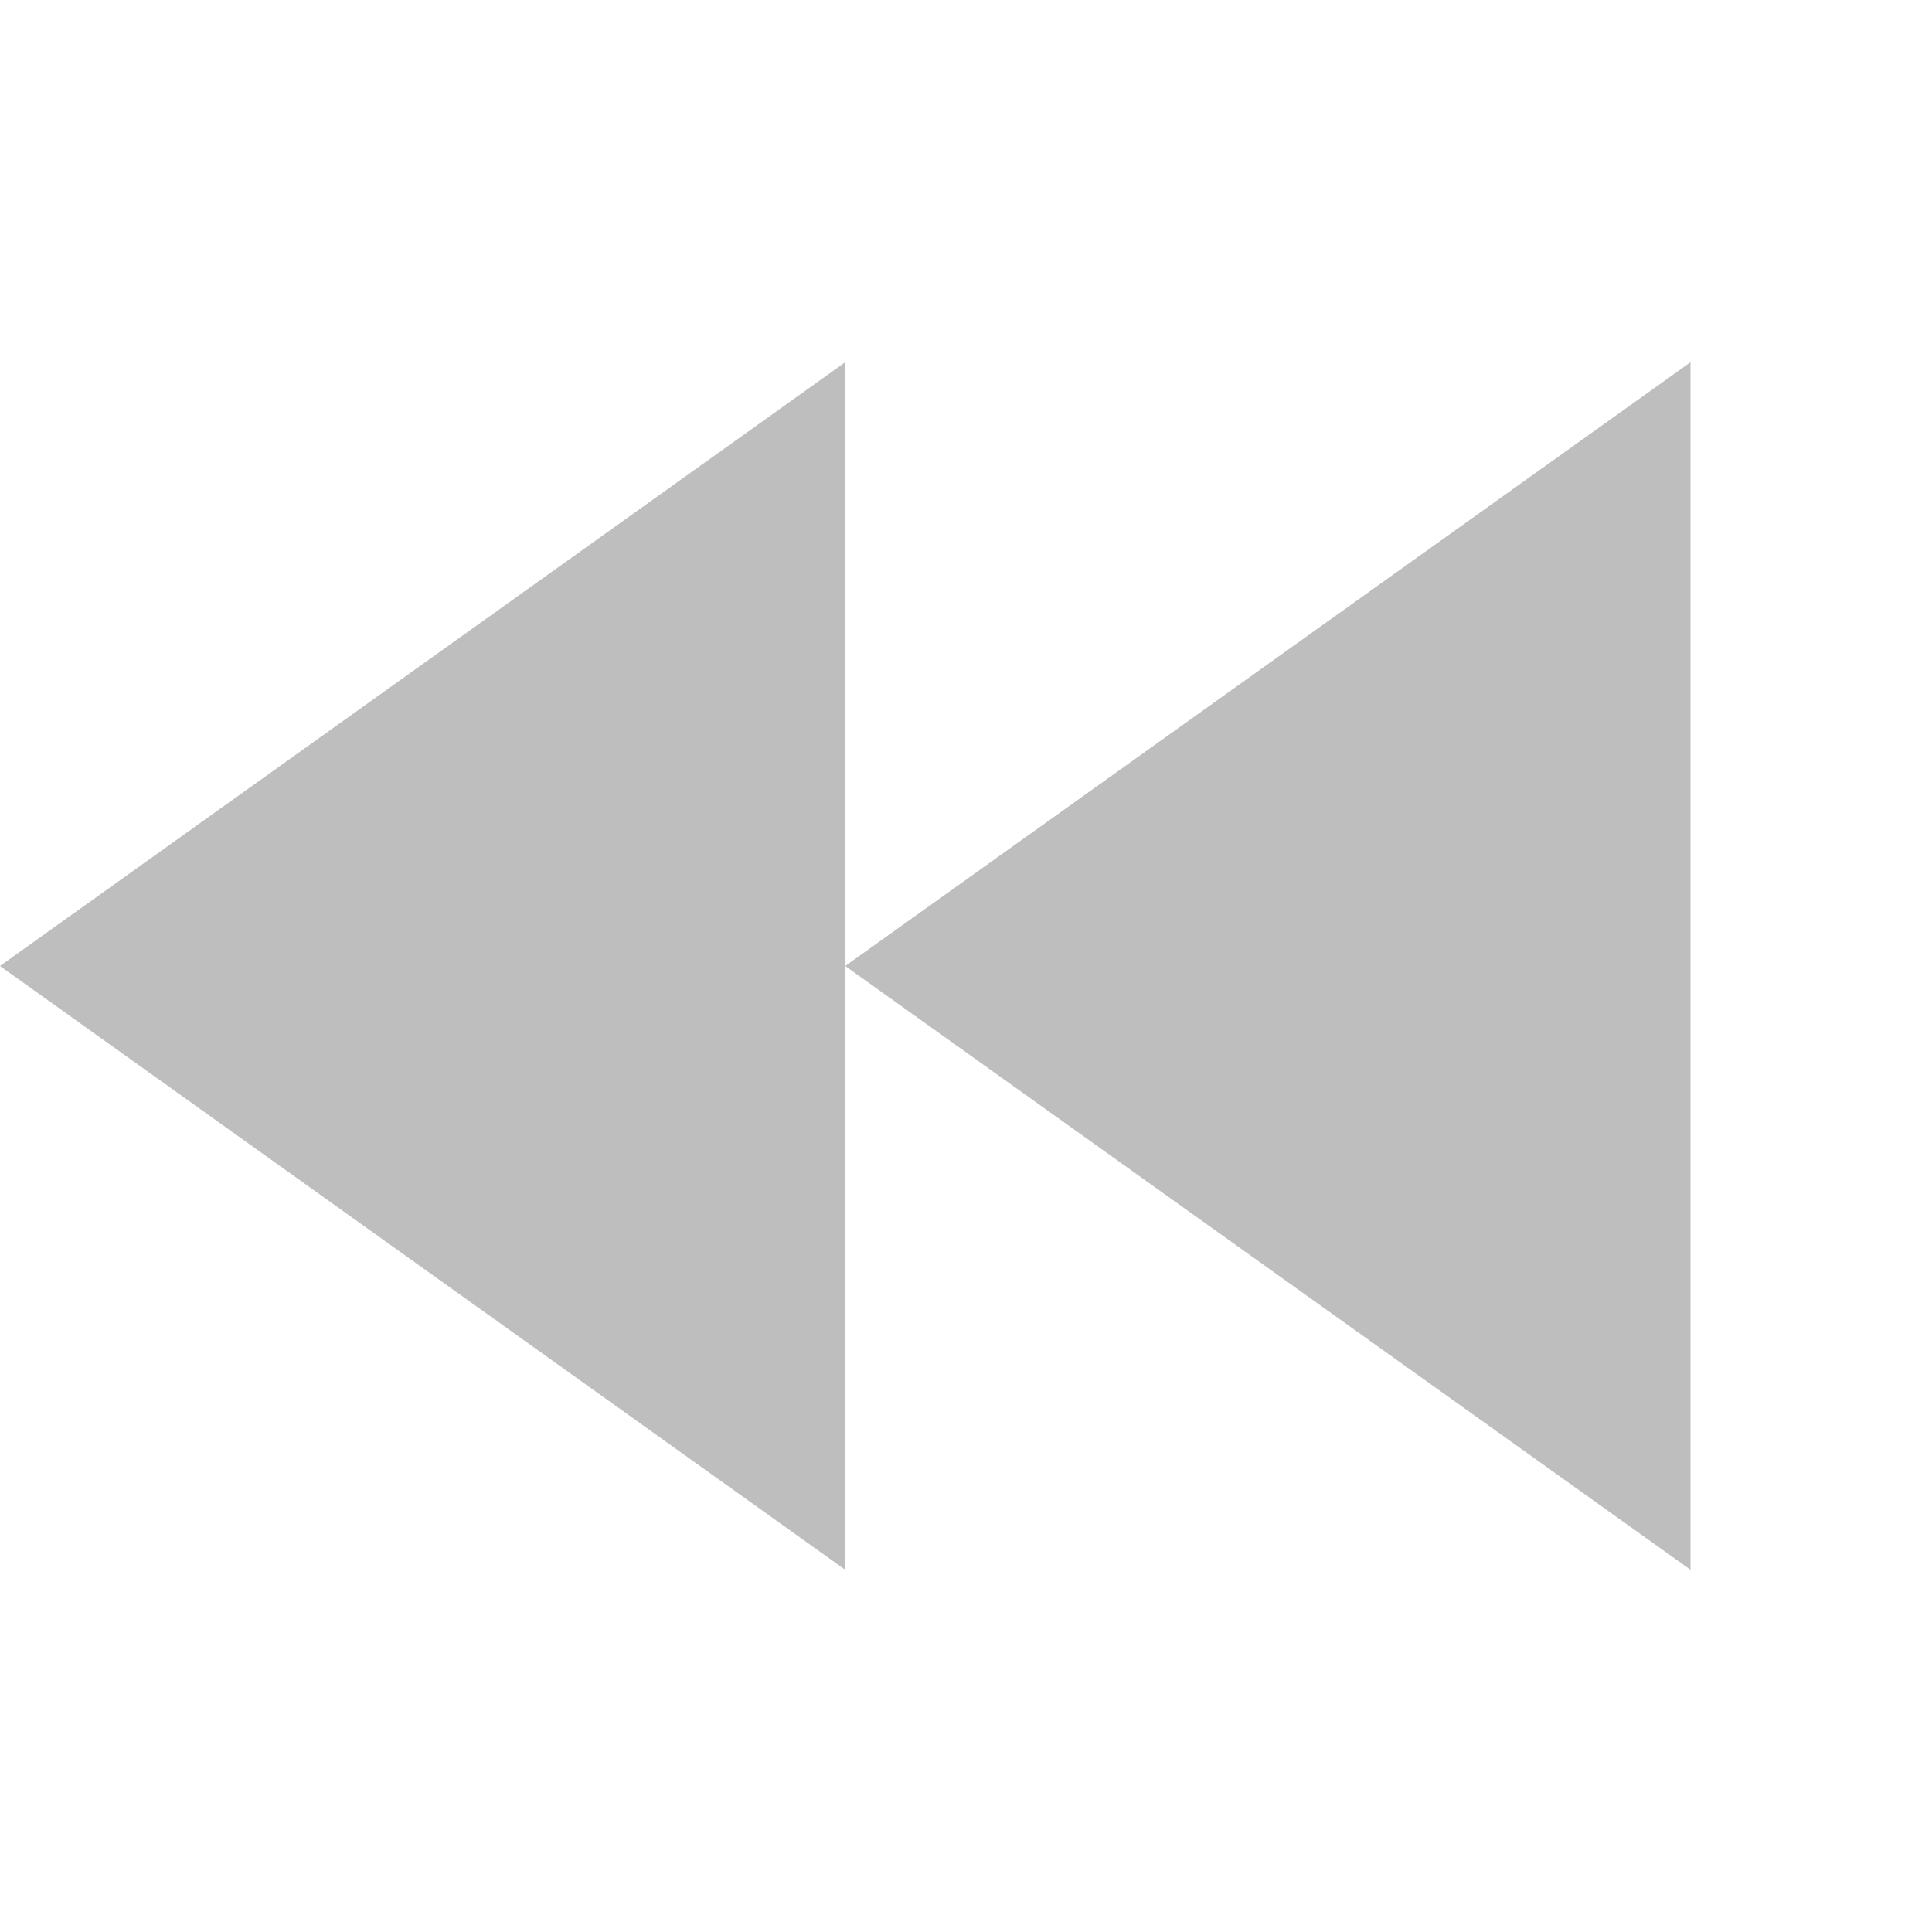
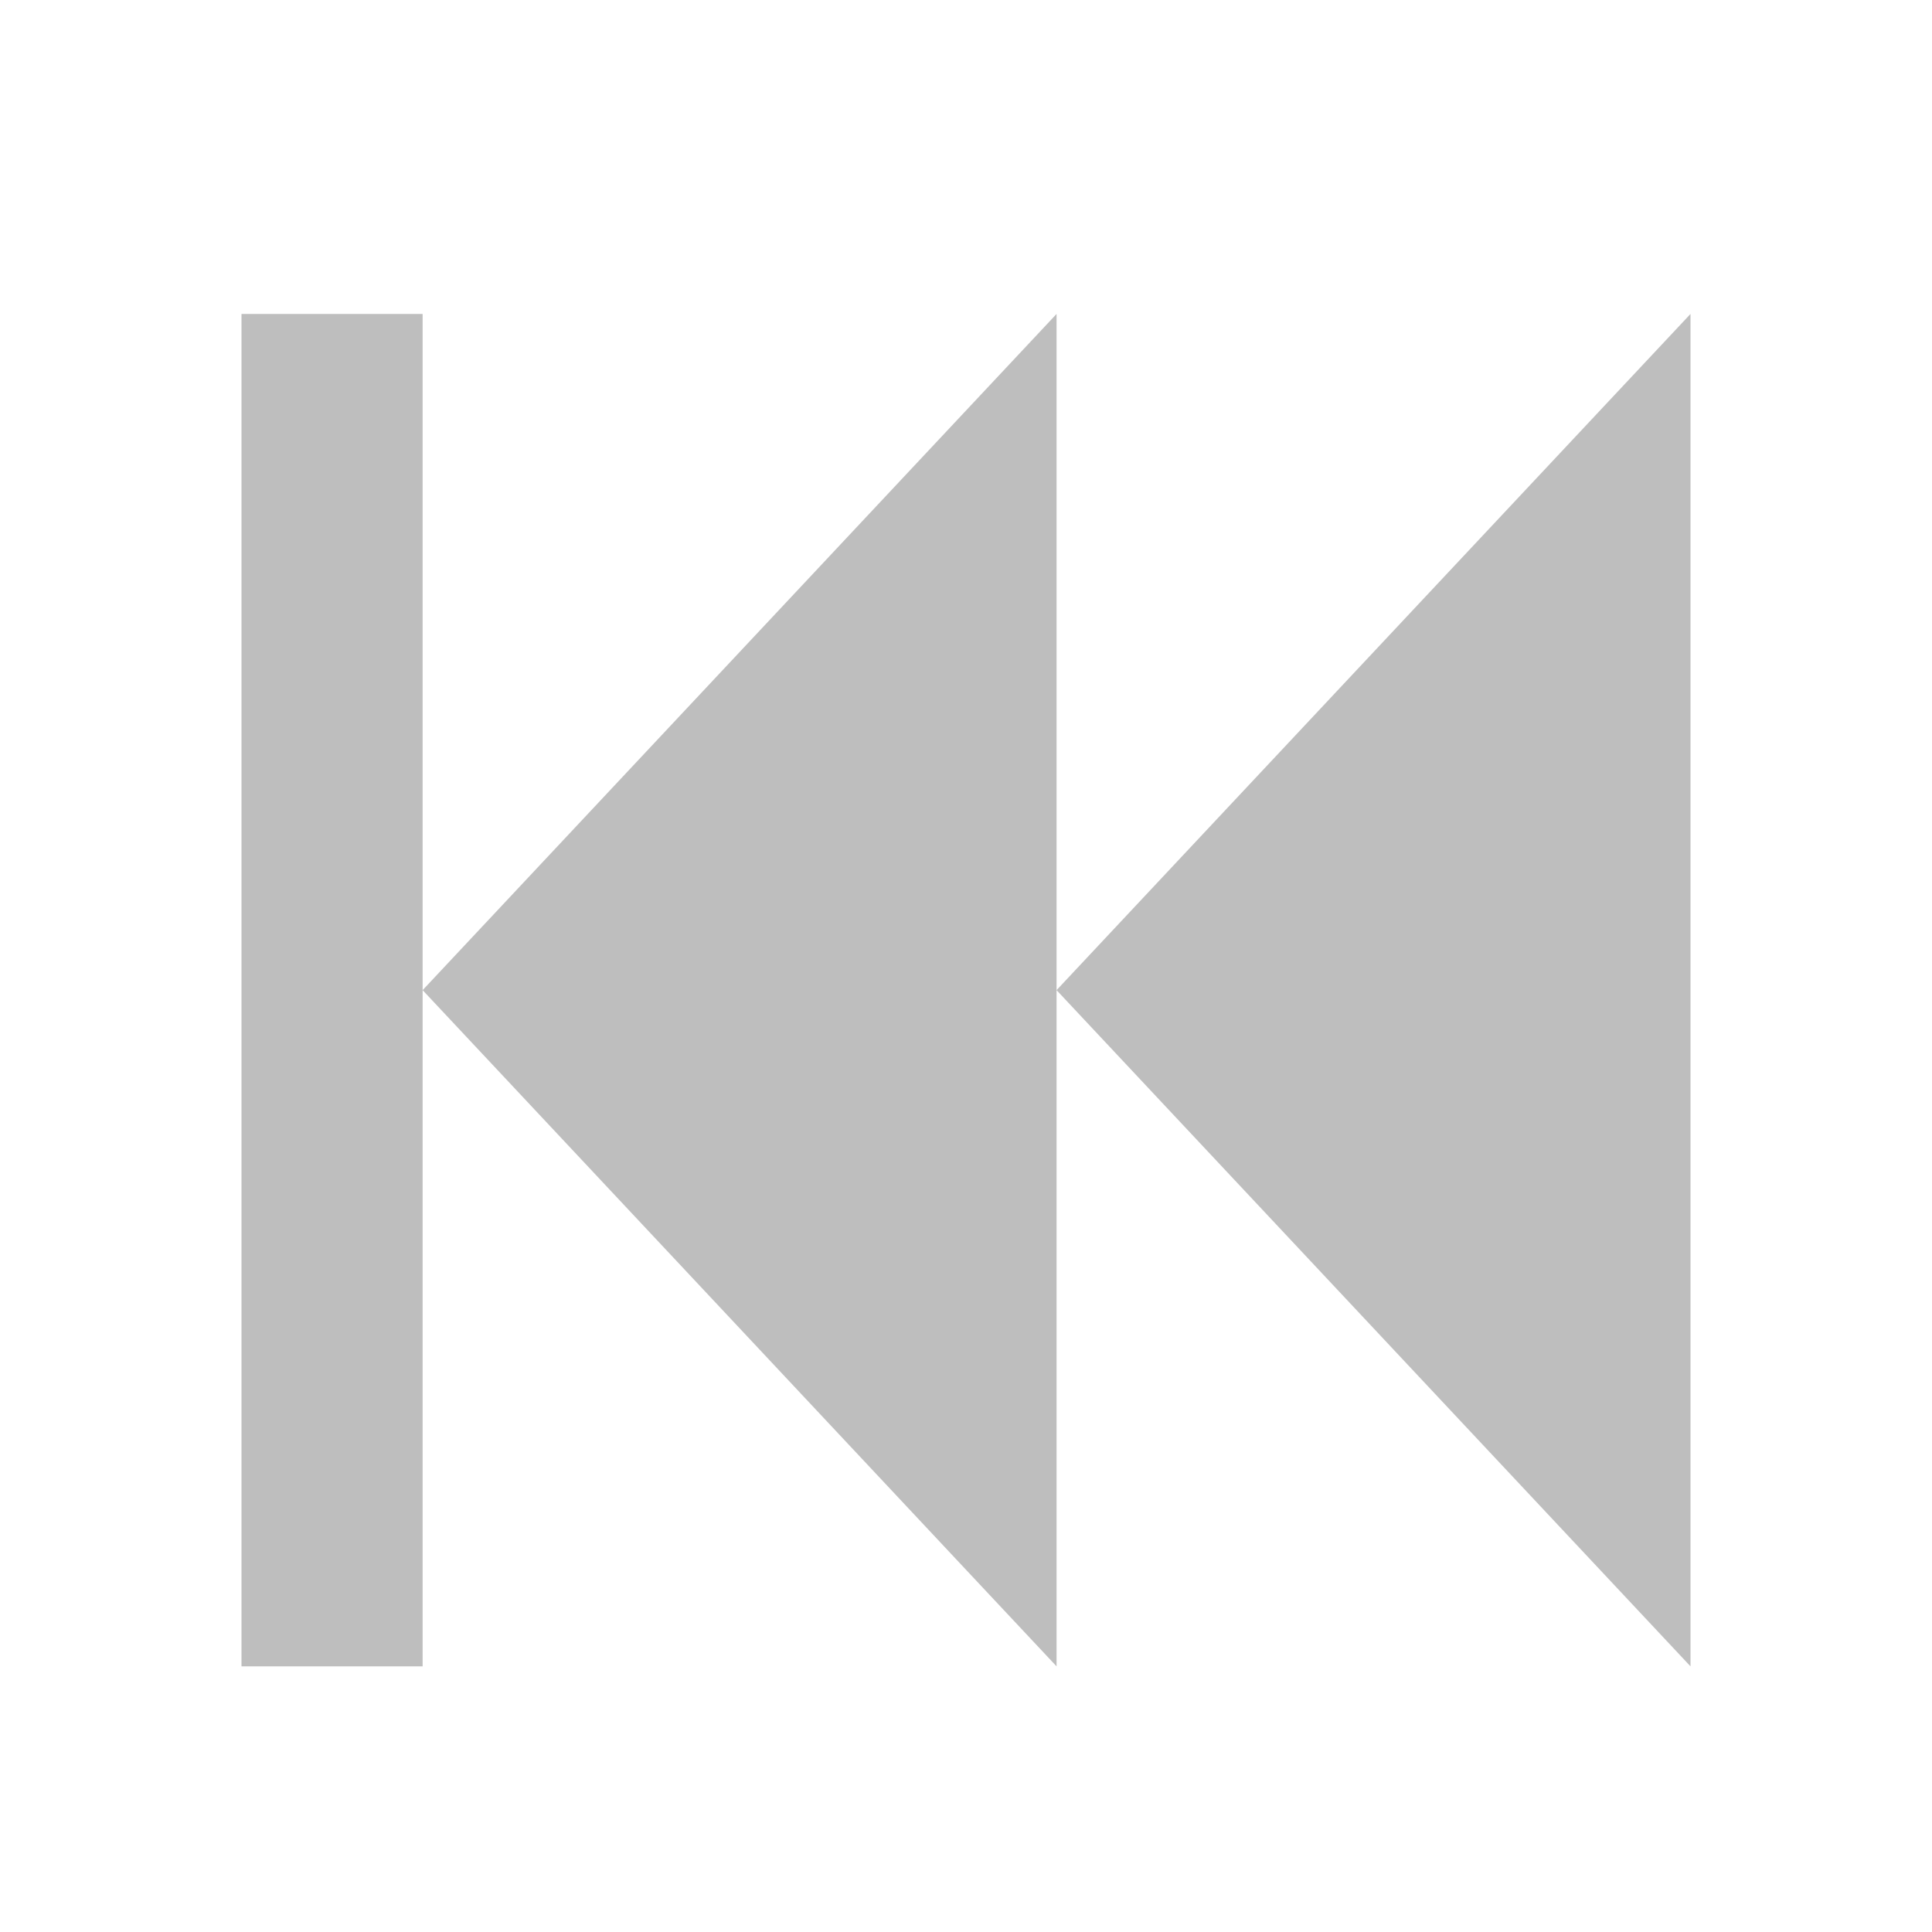
- <svg xmlns="http://www.w3.org/2000/svg" height="16" id="svg7384" version="1.1" width="16">
-   <defs id="defs7386">
-     <filter color-interpolation-filters="sRGB" id="filter7554">
-       <feBlend id="feBlend7556" in2="BackgroundImage" mode="darken" />
-     </filter>
-     <filter color-interpolation-filters="sRGB" id="filter7554-7">
-       <feBlend id="feBlend7556-6" in2="BackgroundImage" mode="darken" />
-     </filter>
+ <svg xmlns="http://www.w3.org/2000/svg" viewBox="0 0 16 16" id="svg3255" version="1.1">
+   <defs id="defs3051">
+     <style type="text/css" id="current-color-scheme">
+       .ColorScheme-Text {
+         color:#bebebe;
+       }
+       </style>
  </defs>
-   <g id="layer9" label="status" style="display:inline" transform="translate(-273.0002,52)" />
-   <g id="layer10" style="display:inline" transform="translate(-273.0002,52)" />
-   <g id="layer13" style="display:inline" transform="translate(-273.0002,52)" />
-   <g id="layer14" transform="translate(-273.0002,52)" />
-   <g id="layer15" style="display:inline" transform="translate(-273.0002,52)" />
-   <g id="g71291" style="display:inline" transform="translate(-273.0002,52)" />
-   <g id="layer12" style="display:inline" transform="translate(-273.0002,52)">
-     <path d="m 287,-49 0,10 -7,-5 7,-5 z m -7,5 0,5 -7,-5 7,-5 0,5 z m -7,0 0,0 z" id="path2843-4-51-9-9" style="color:#bebebe;fill:#bebebe;fill-opacity:1;fill-rule:nonzero;stroke:none;stroke-width:1;marker:none;visibility:visible;display:inline;overflow:visible;enable-background:accumulate" />
-   </g>
+   <path style="color:#bebebe;fill:currentColor;fill-opacity:1;stroke:none" class="ColorScheme-Text" d="m 2,2.6 0,11.2 1.5,0 0,-5.6 0,-5.6 -1.5,0 z m 1.5,5.6 5.25,5.6 0,-5.6 0,-5.6 L 3.5,8.2 Z M 8.75,8.2 14,13.8 14,2.6 8.75,8.2 Z" id="path3259" />
</svg>
